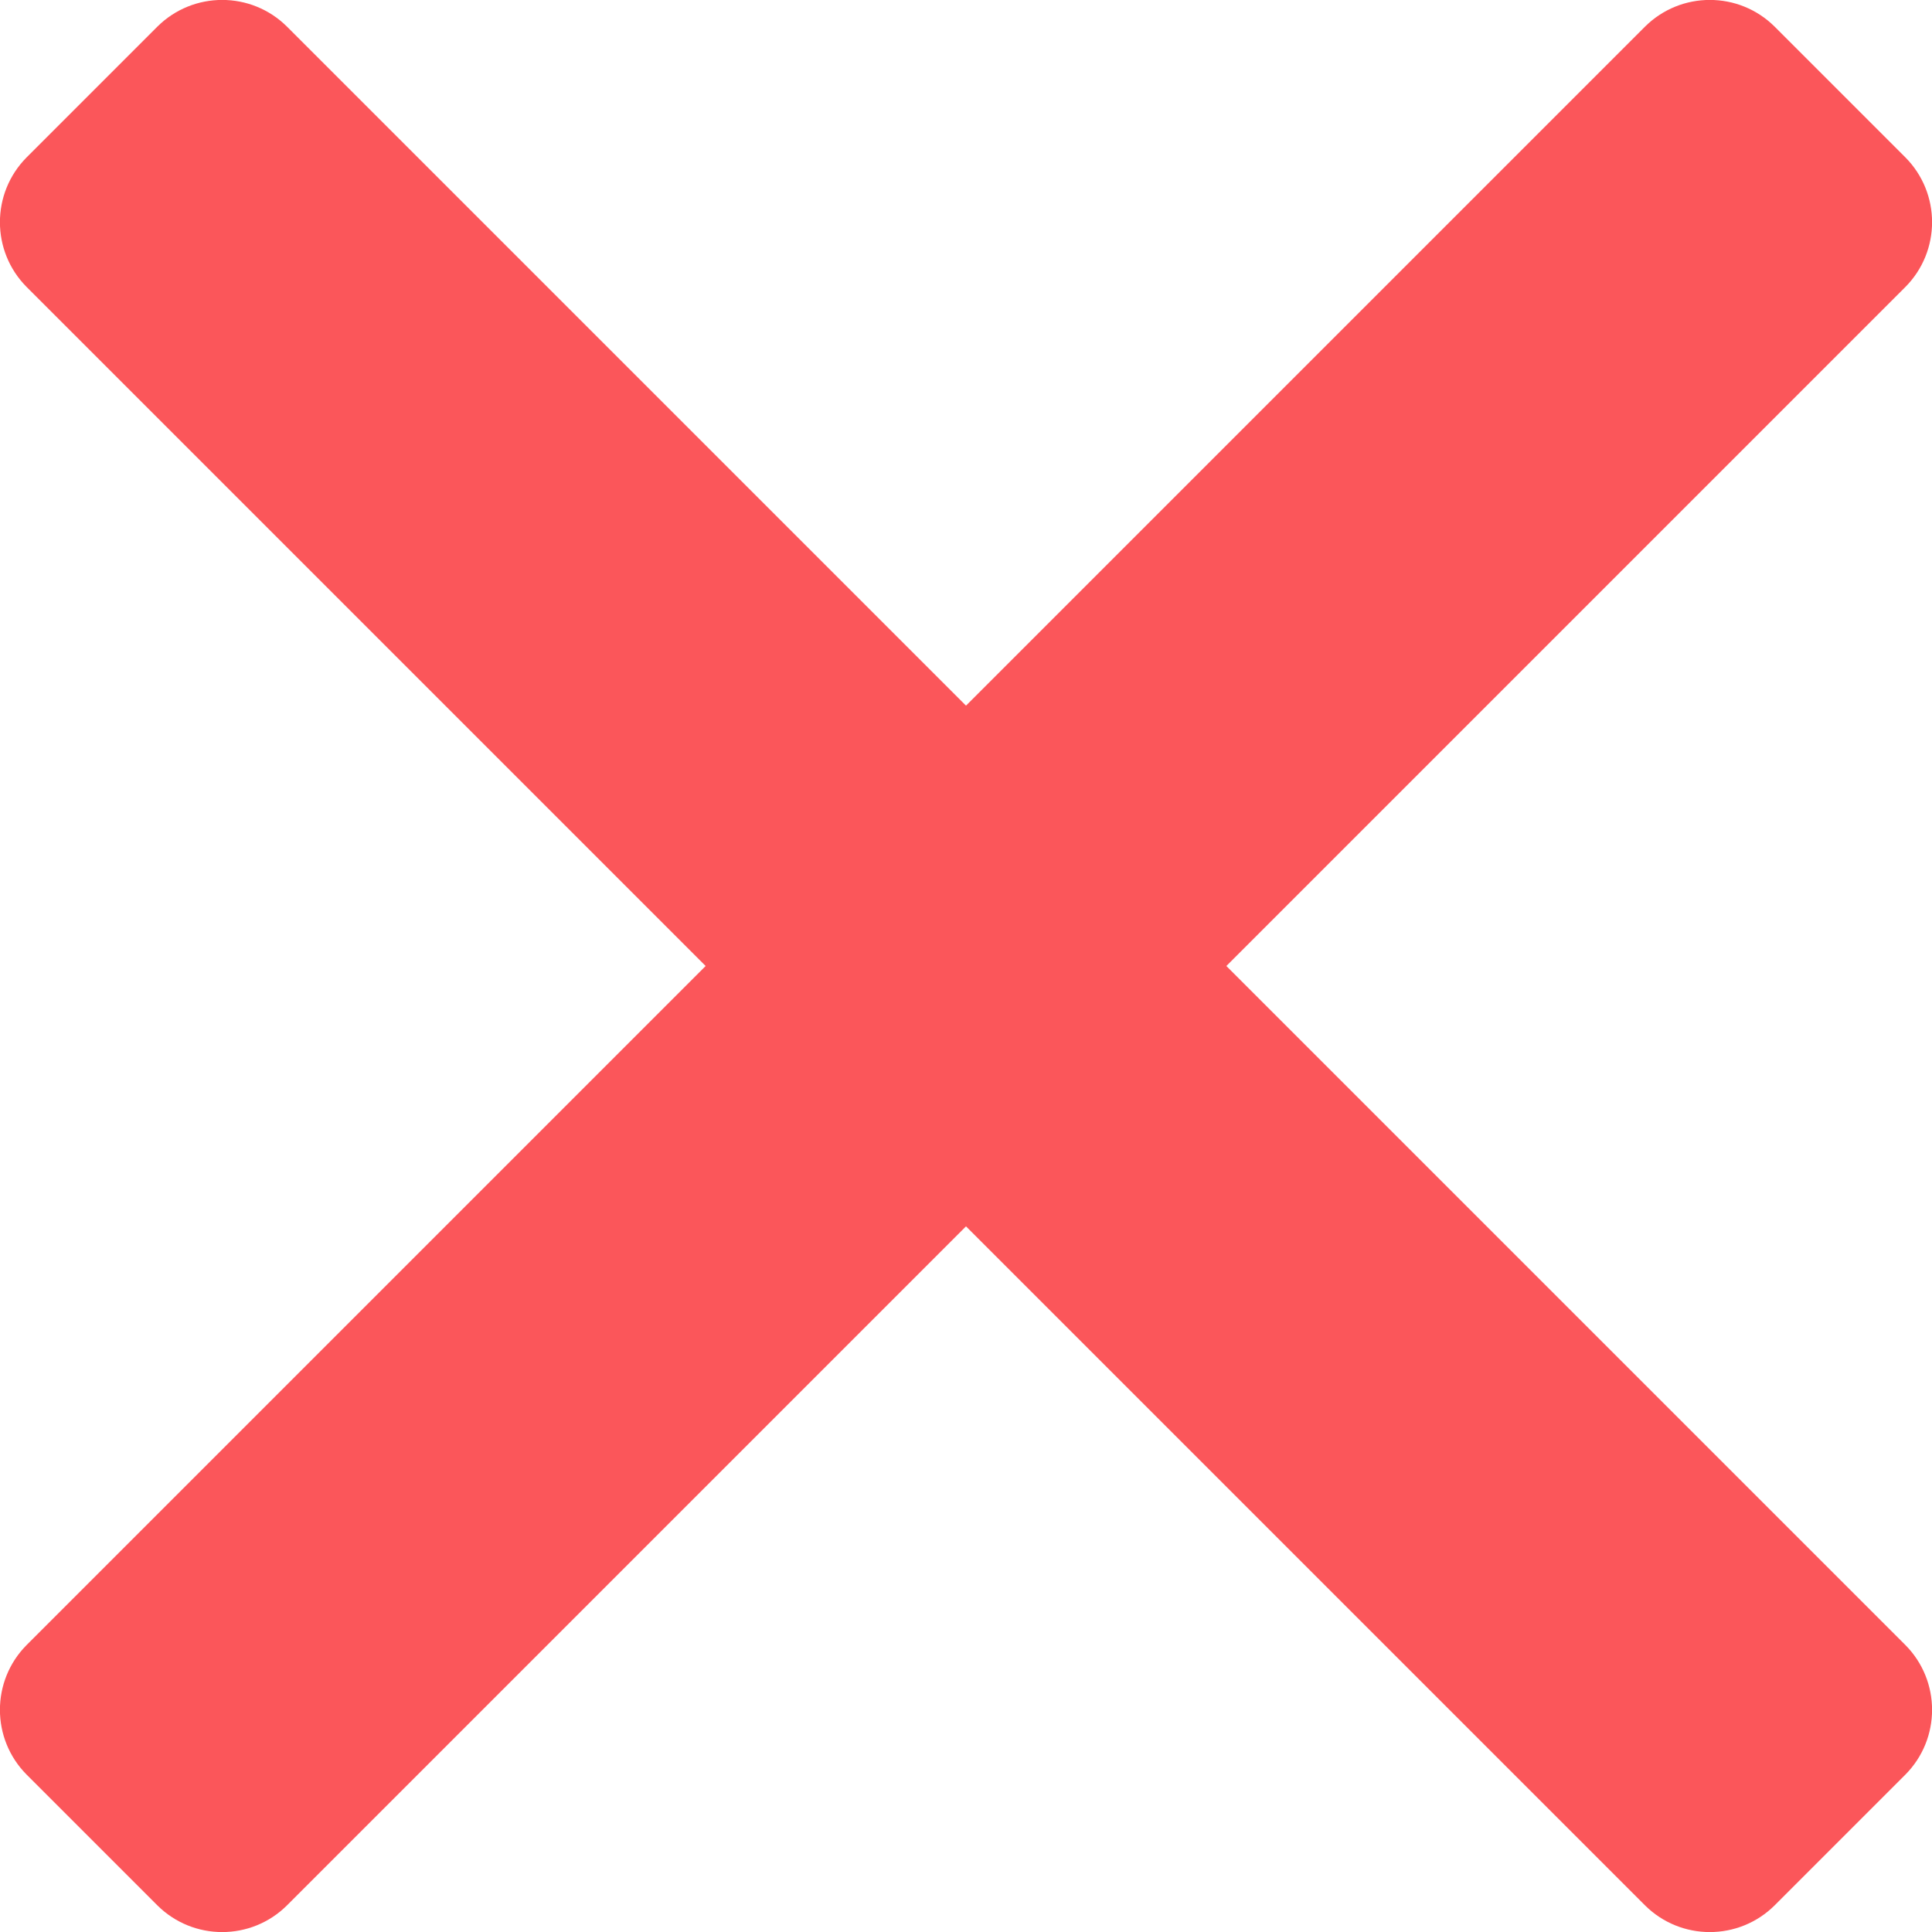
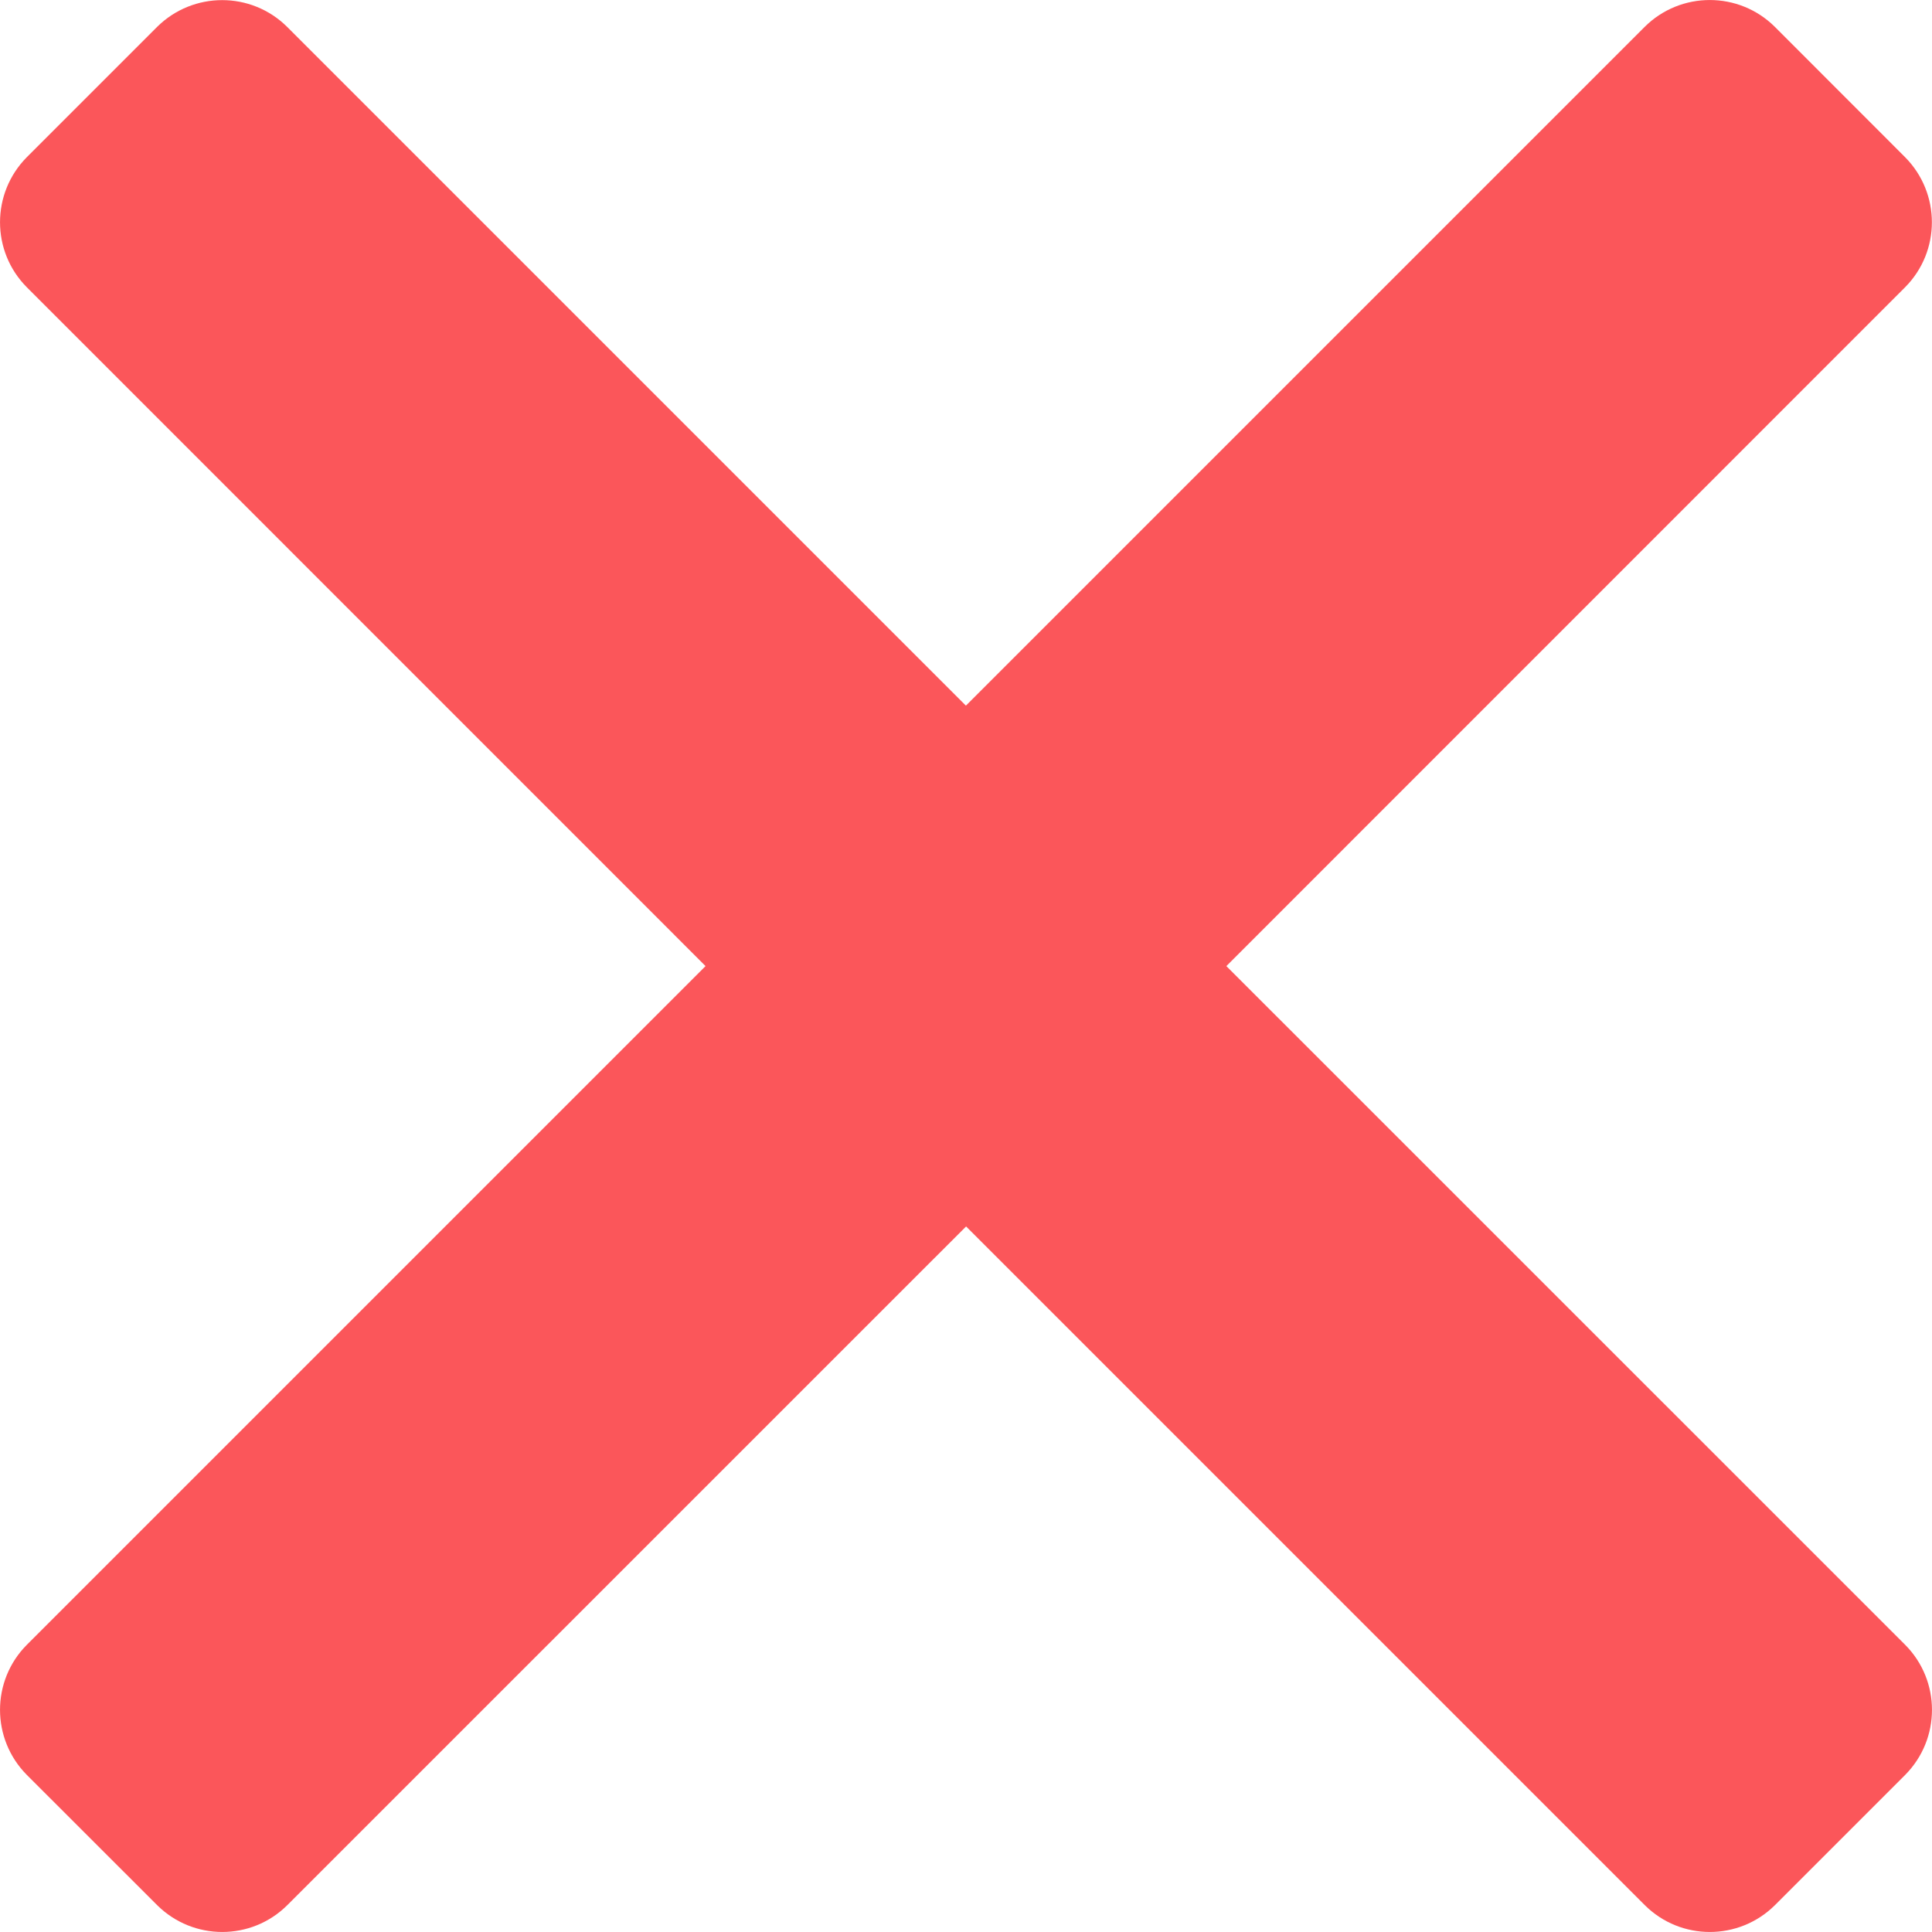
- <svg xmlns="http://www.w3.org/2000/svg" width="21" height="21" fill="none">
-   <path d="M13.33 10.5l7.38-7.38a1 1 0 000-1.41L19.29.29a1 1 0 00-1.41 0L10.5 7.67 3.12.29a1 1 0 00-1.41 0L.29 1.71a1 1 0 000 1.41l7.38 7.38-7.38 7.38a1 1 0 000 1.41l1.42 1.42a1 1 0 001.41 0l7.38-7.38 7.38 7.38a1 1 0 001.41 0l1.42-1.42a1 1 0 000-1.41l-7.38-7.38z" fill="#FB565A" />
+ <svg xmlns="http://www.w3.org/2000/svg" width="21" height="21" viewBox="0 0 21 21" fill="none">
+   <path d="M13.33 10.501L20.707 3.123C21.096 2.732 21.096 2.1 20.707 1.708L19.292 0.292C18.901 -0.097 18.268 -0.097 17.877 0.292L10.499 7.67L3.122 0.293C2.731 -0.096 2.099 -0.096 1.707 0.293L0.292 1.708C-0.097 2.1 -0.097 2.732 0.292 3.123L7.669 10.501L0.292 17.878C-0.097 18.269 -0.097 18.901 0.292 19.293L1.708 20.708C2.1 21.097 2.732 21.097 3.123 20.708L10.501 13.331L17.878 20.708C18.269 21.097 18.901 21.097 19.293 20.708L20.708 19.293C21.097 18.901 21.097 18.269 20.708 17.878L13.33 10.501Z" fill="#FB565A" />
</svg>
